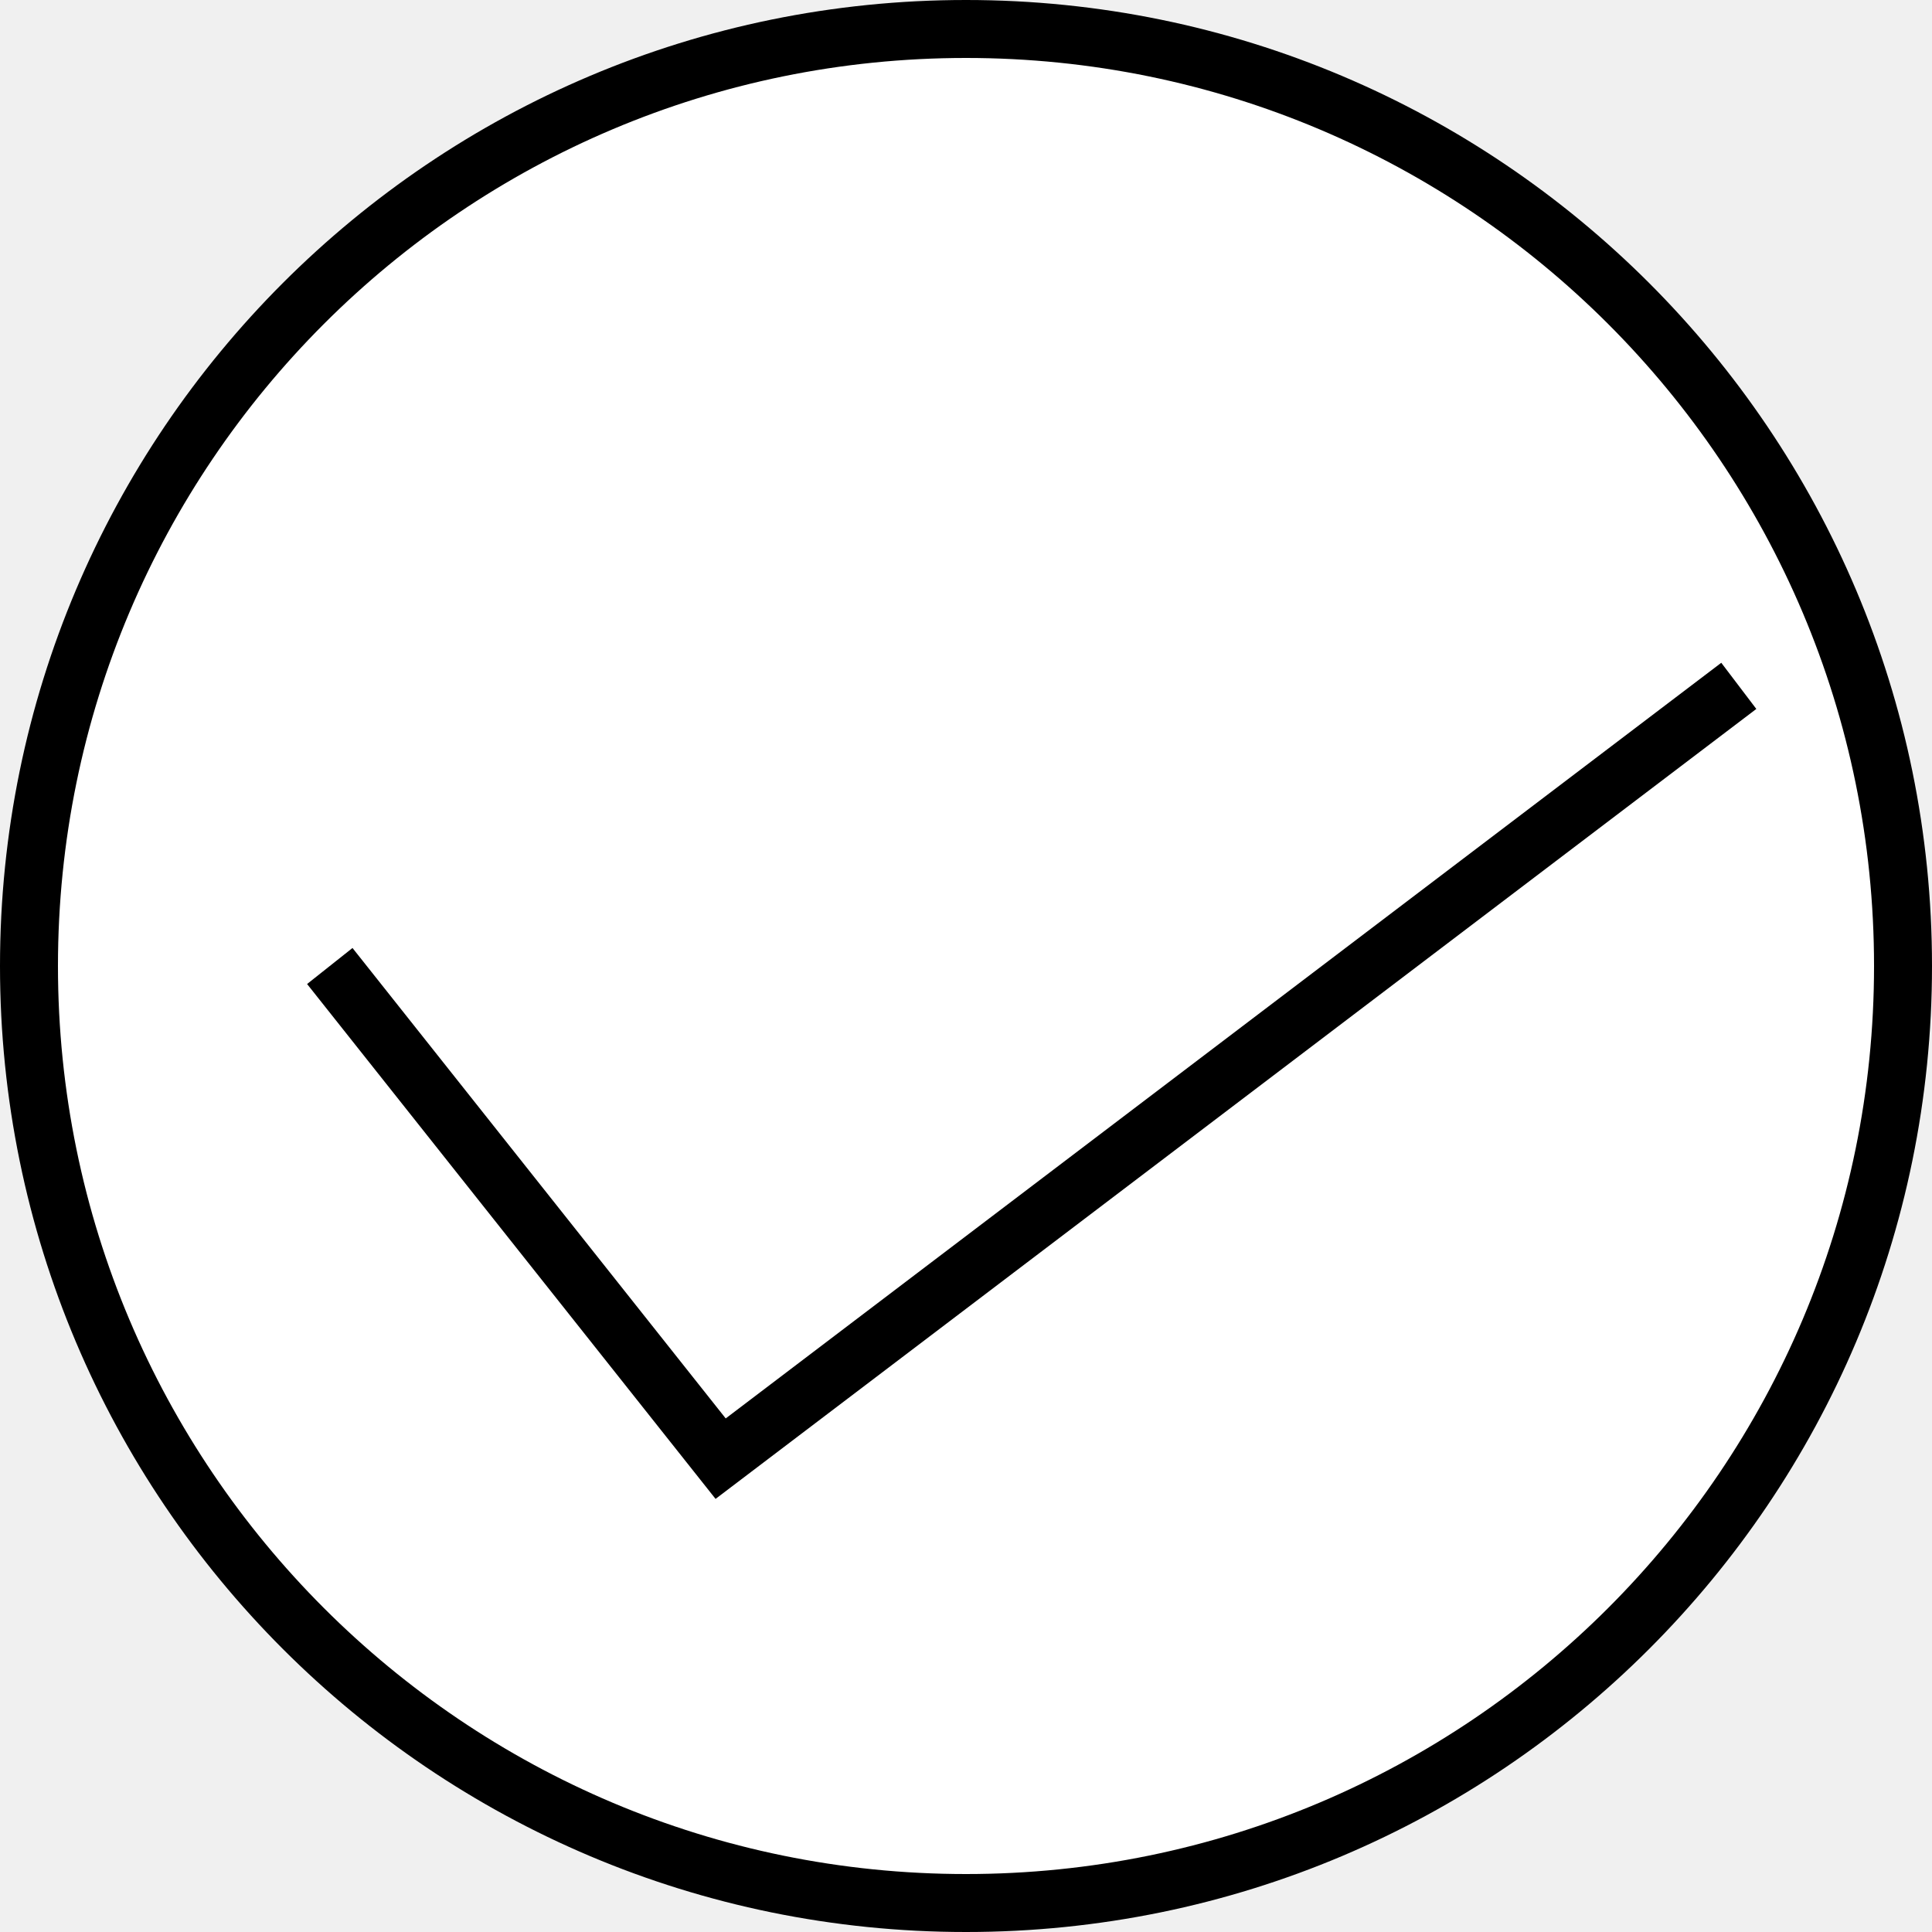
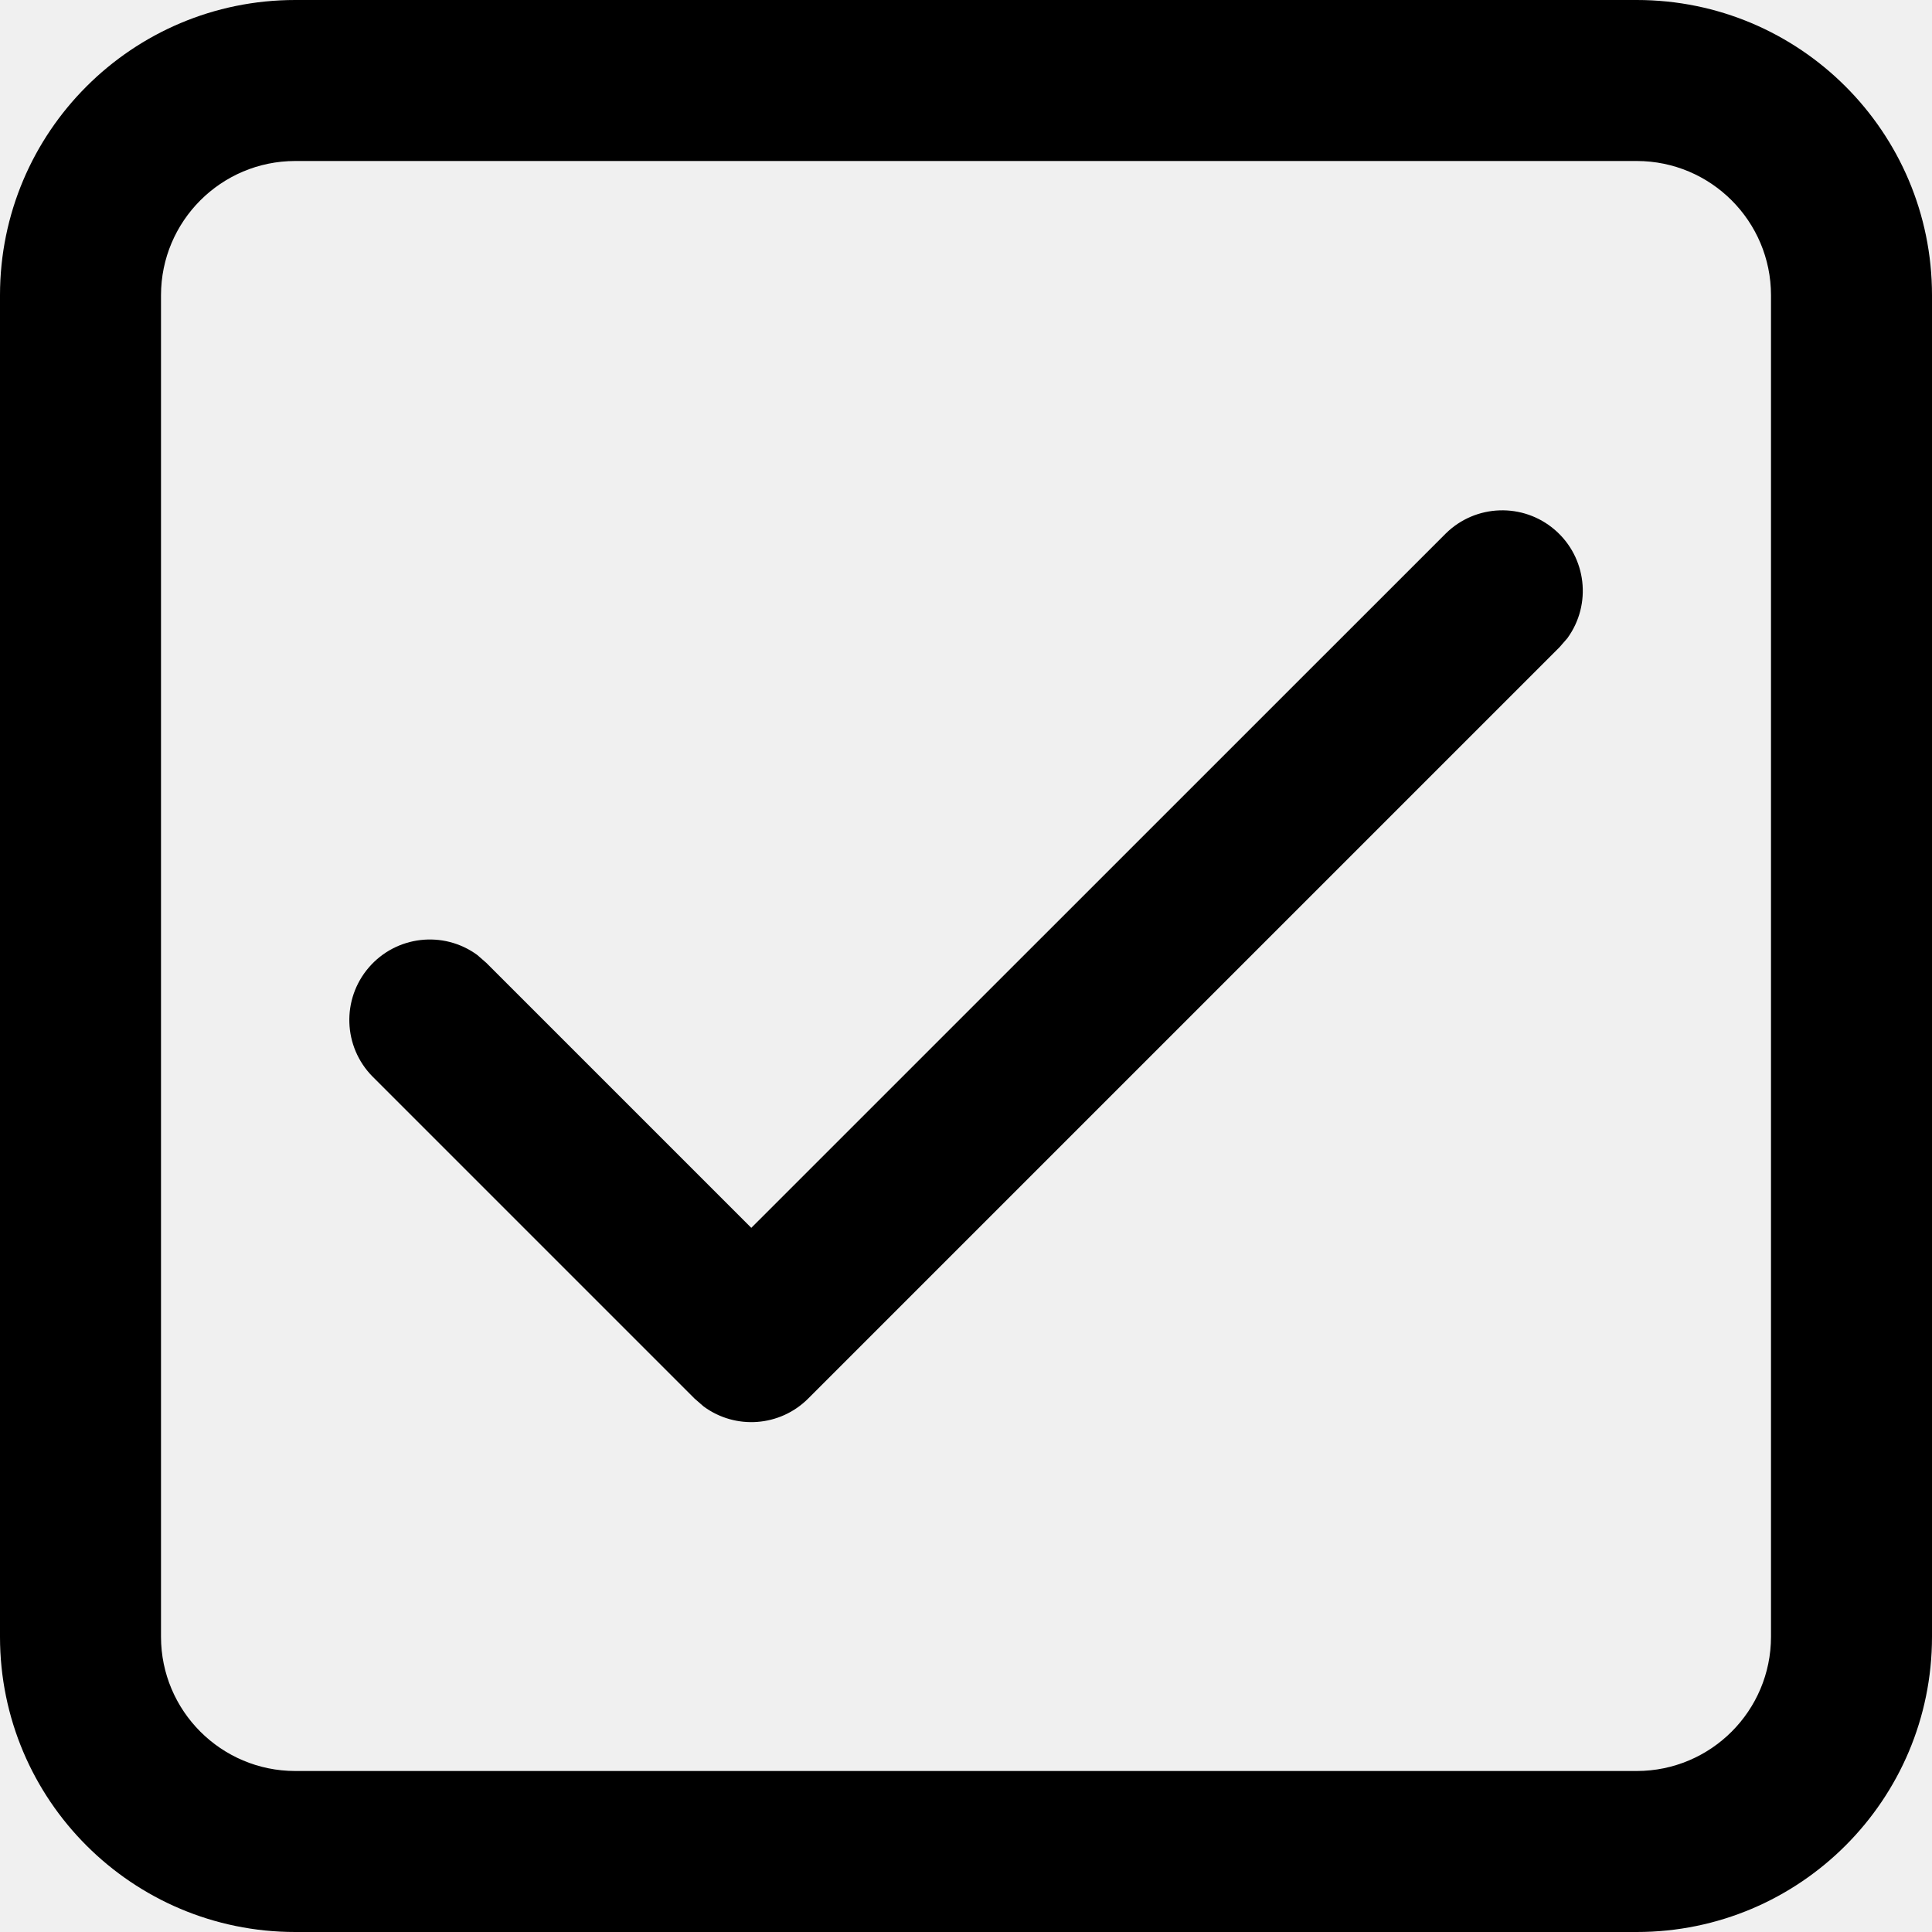
- <svg xmlns="http://www.w3.org/2000/svg" viewBox="0 0 100 100">
-   <defs>
-     <style>.cls-1,.cls-2{fill:#fff;}.cls-2{stroke:#000;stroke-miterlimit:10;stroke-width:3px;}</style>
-   </defs>
+ <svg xmlns="http://www.w3.org/2000/svg" viewBox="0 0 150 150">
  <g id="图层_2" data-name="图层 2">
    <g id="图层_1-2" data-name="图层 1">
-       <circle class="cls-1" cx="50" cy="50" r="48.5" />
-       <path d="M50,3A47,47,0,1,1,3,50,47,47,0,0,1,50,3m0-3a50,50,0,1,0,50,50A50,50,0,0,0,50,0Z" />
-       <polyline class="cls-2" points="17.07 50 37.3 75.5 90 35.5" />
+       <path d="M127.08,0A22.92,22.92,0,0,1,150,22.92V127.08A22.92,22.92,0,0,1,127.08,150H22.92A22.92,22.92,0,0,1,0,127.08V22.92A22.92,22.92,0,0,1,22.92,0Zm0,12.5H22.92A10.43,10.43,0,0,0,12.5,22.92V127.08A10.43,10.43,0,0,0,22.92,137.5H127.08a10.43,10.43,0,0,0,10.42-10.42V22.92A10.43,10.43,0,0,0,127.08,12.5ZM58.33,95.33l53.92-53.91a6.25,6.25,0,0,1,9.44,8.13l-.61.7L62.75,108.58a6.24,6.24,0,0,1-8.13.61l-.7-.61-25-25a6.25,6.25,0,0,1,8.13-9.44l.7.61L58.33,95.33l53.92-53.91Z" />
    </g>
  </g>
</svg>
